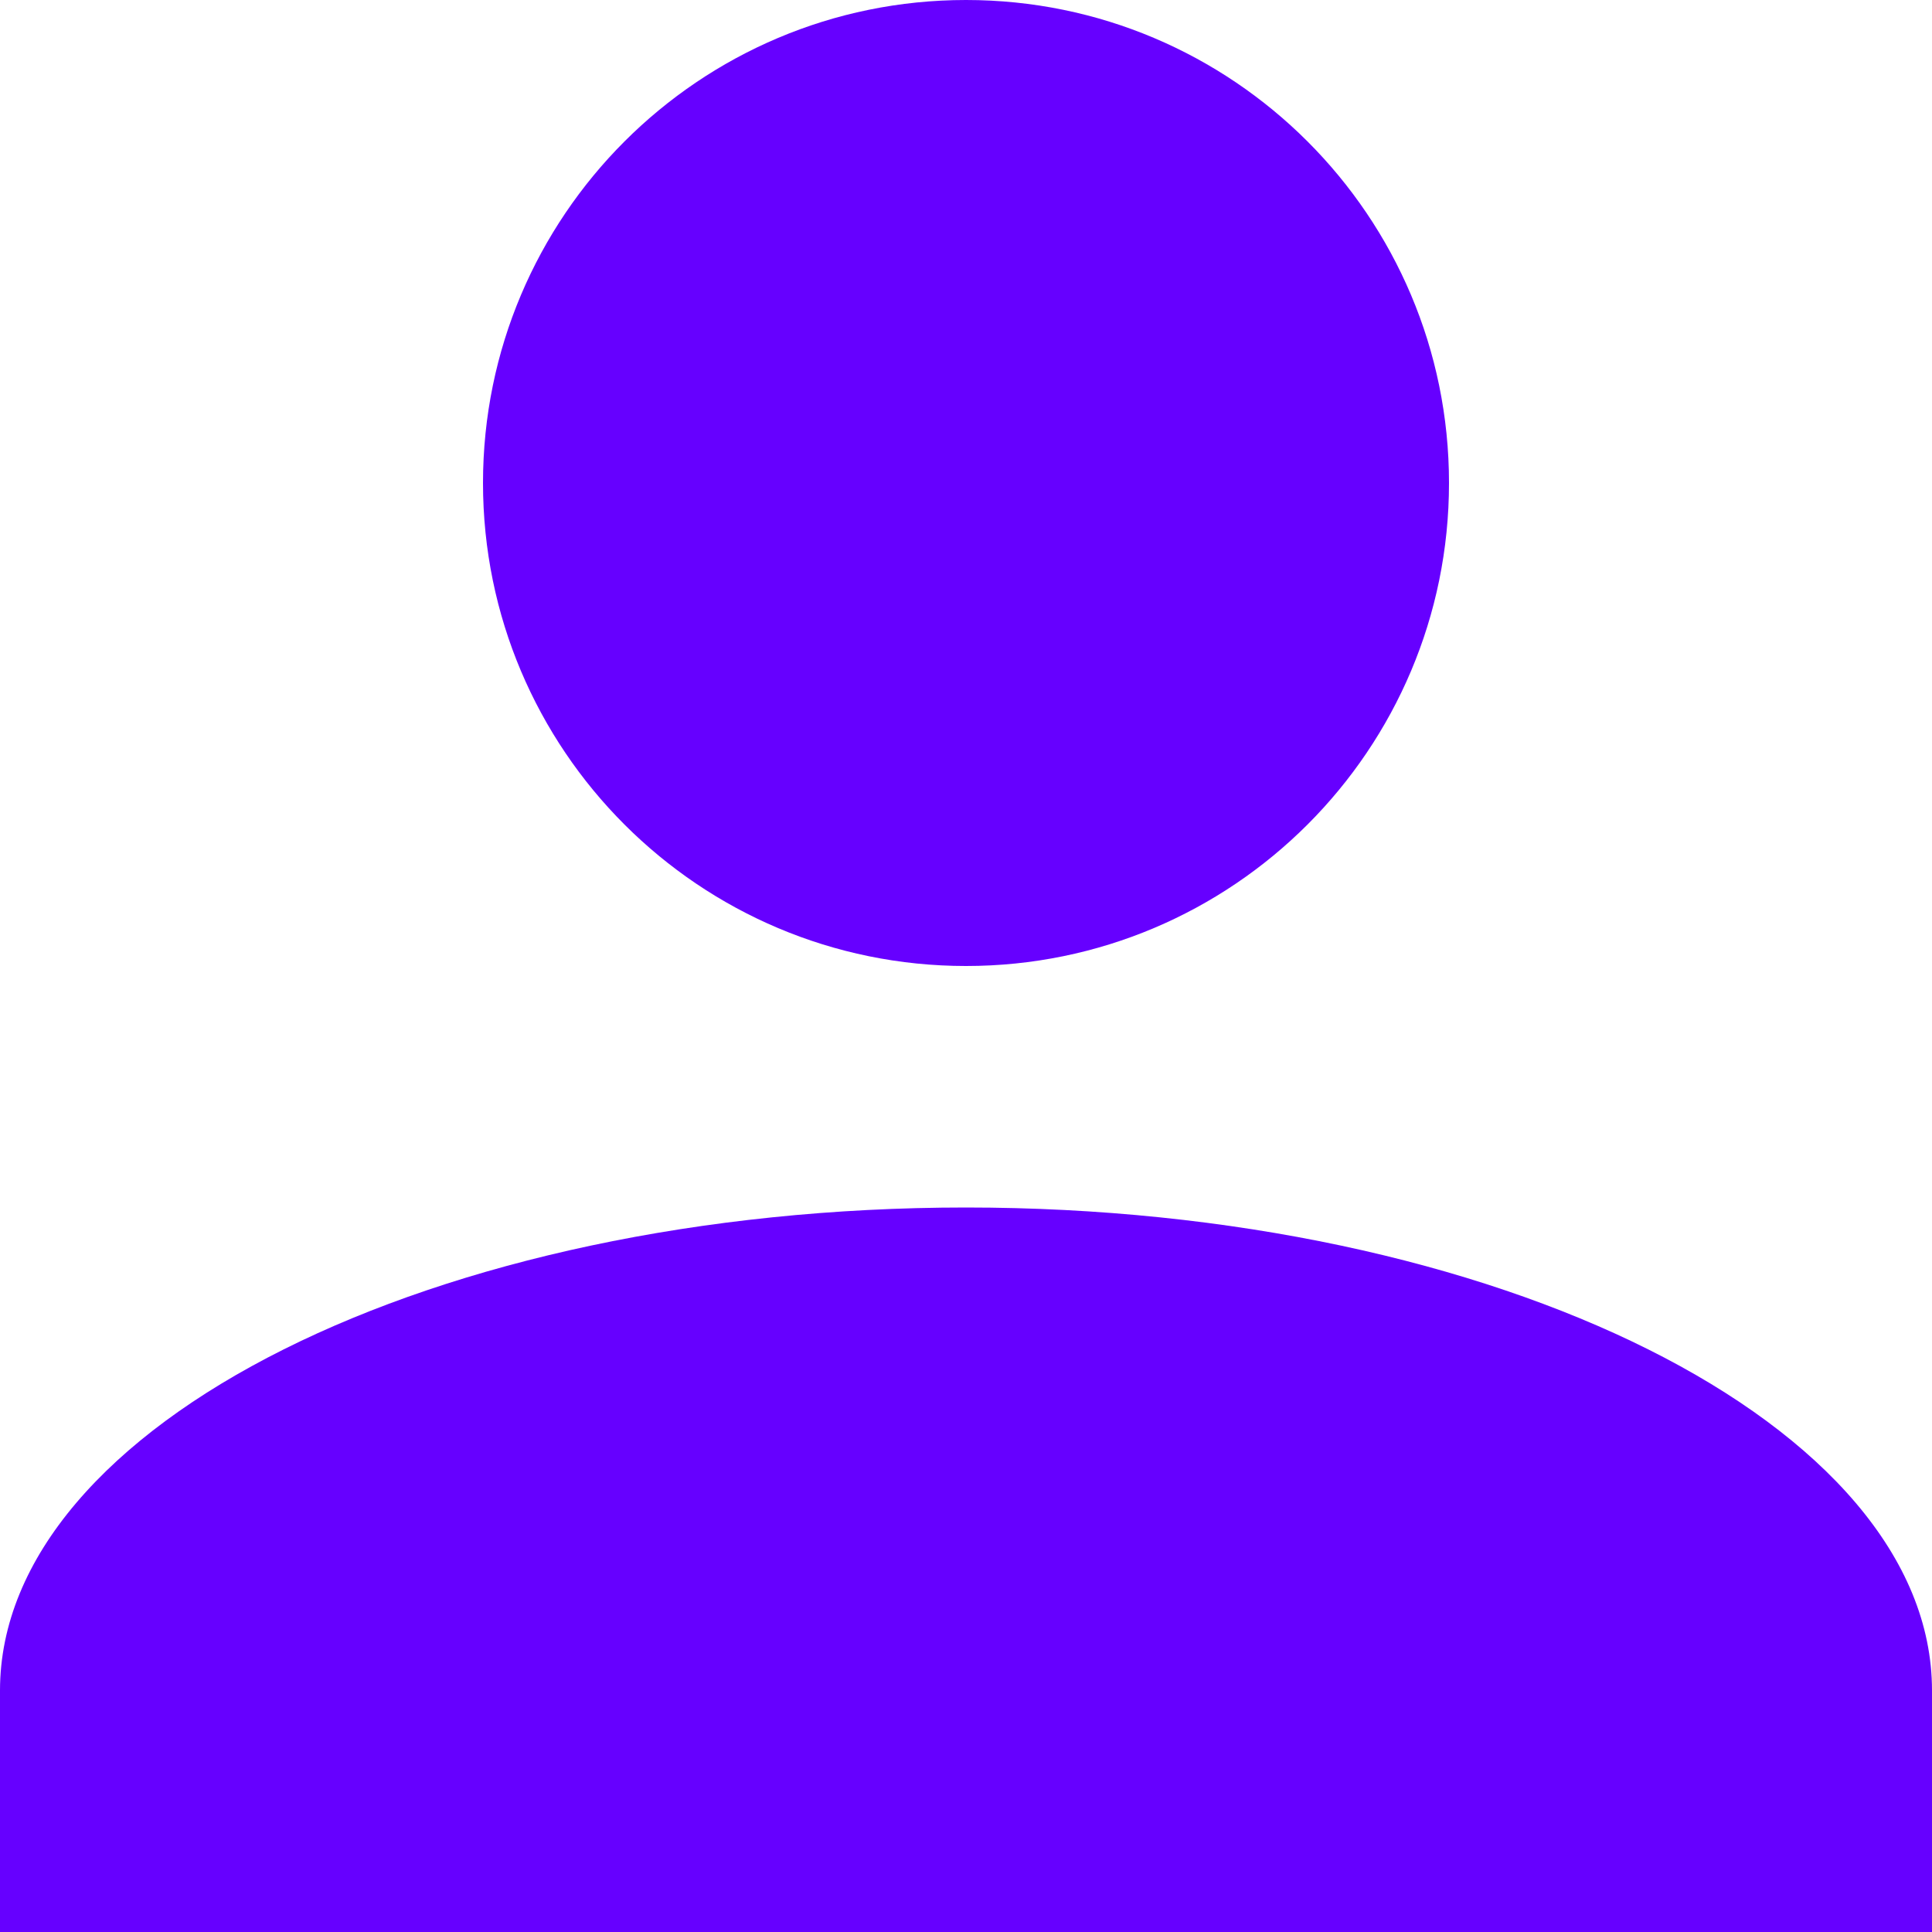
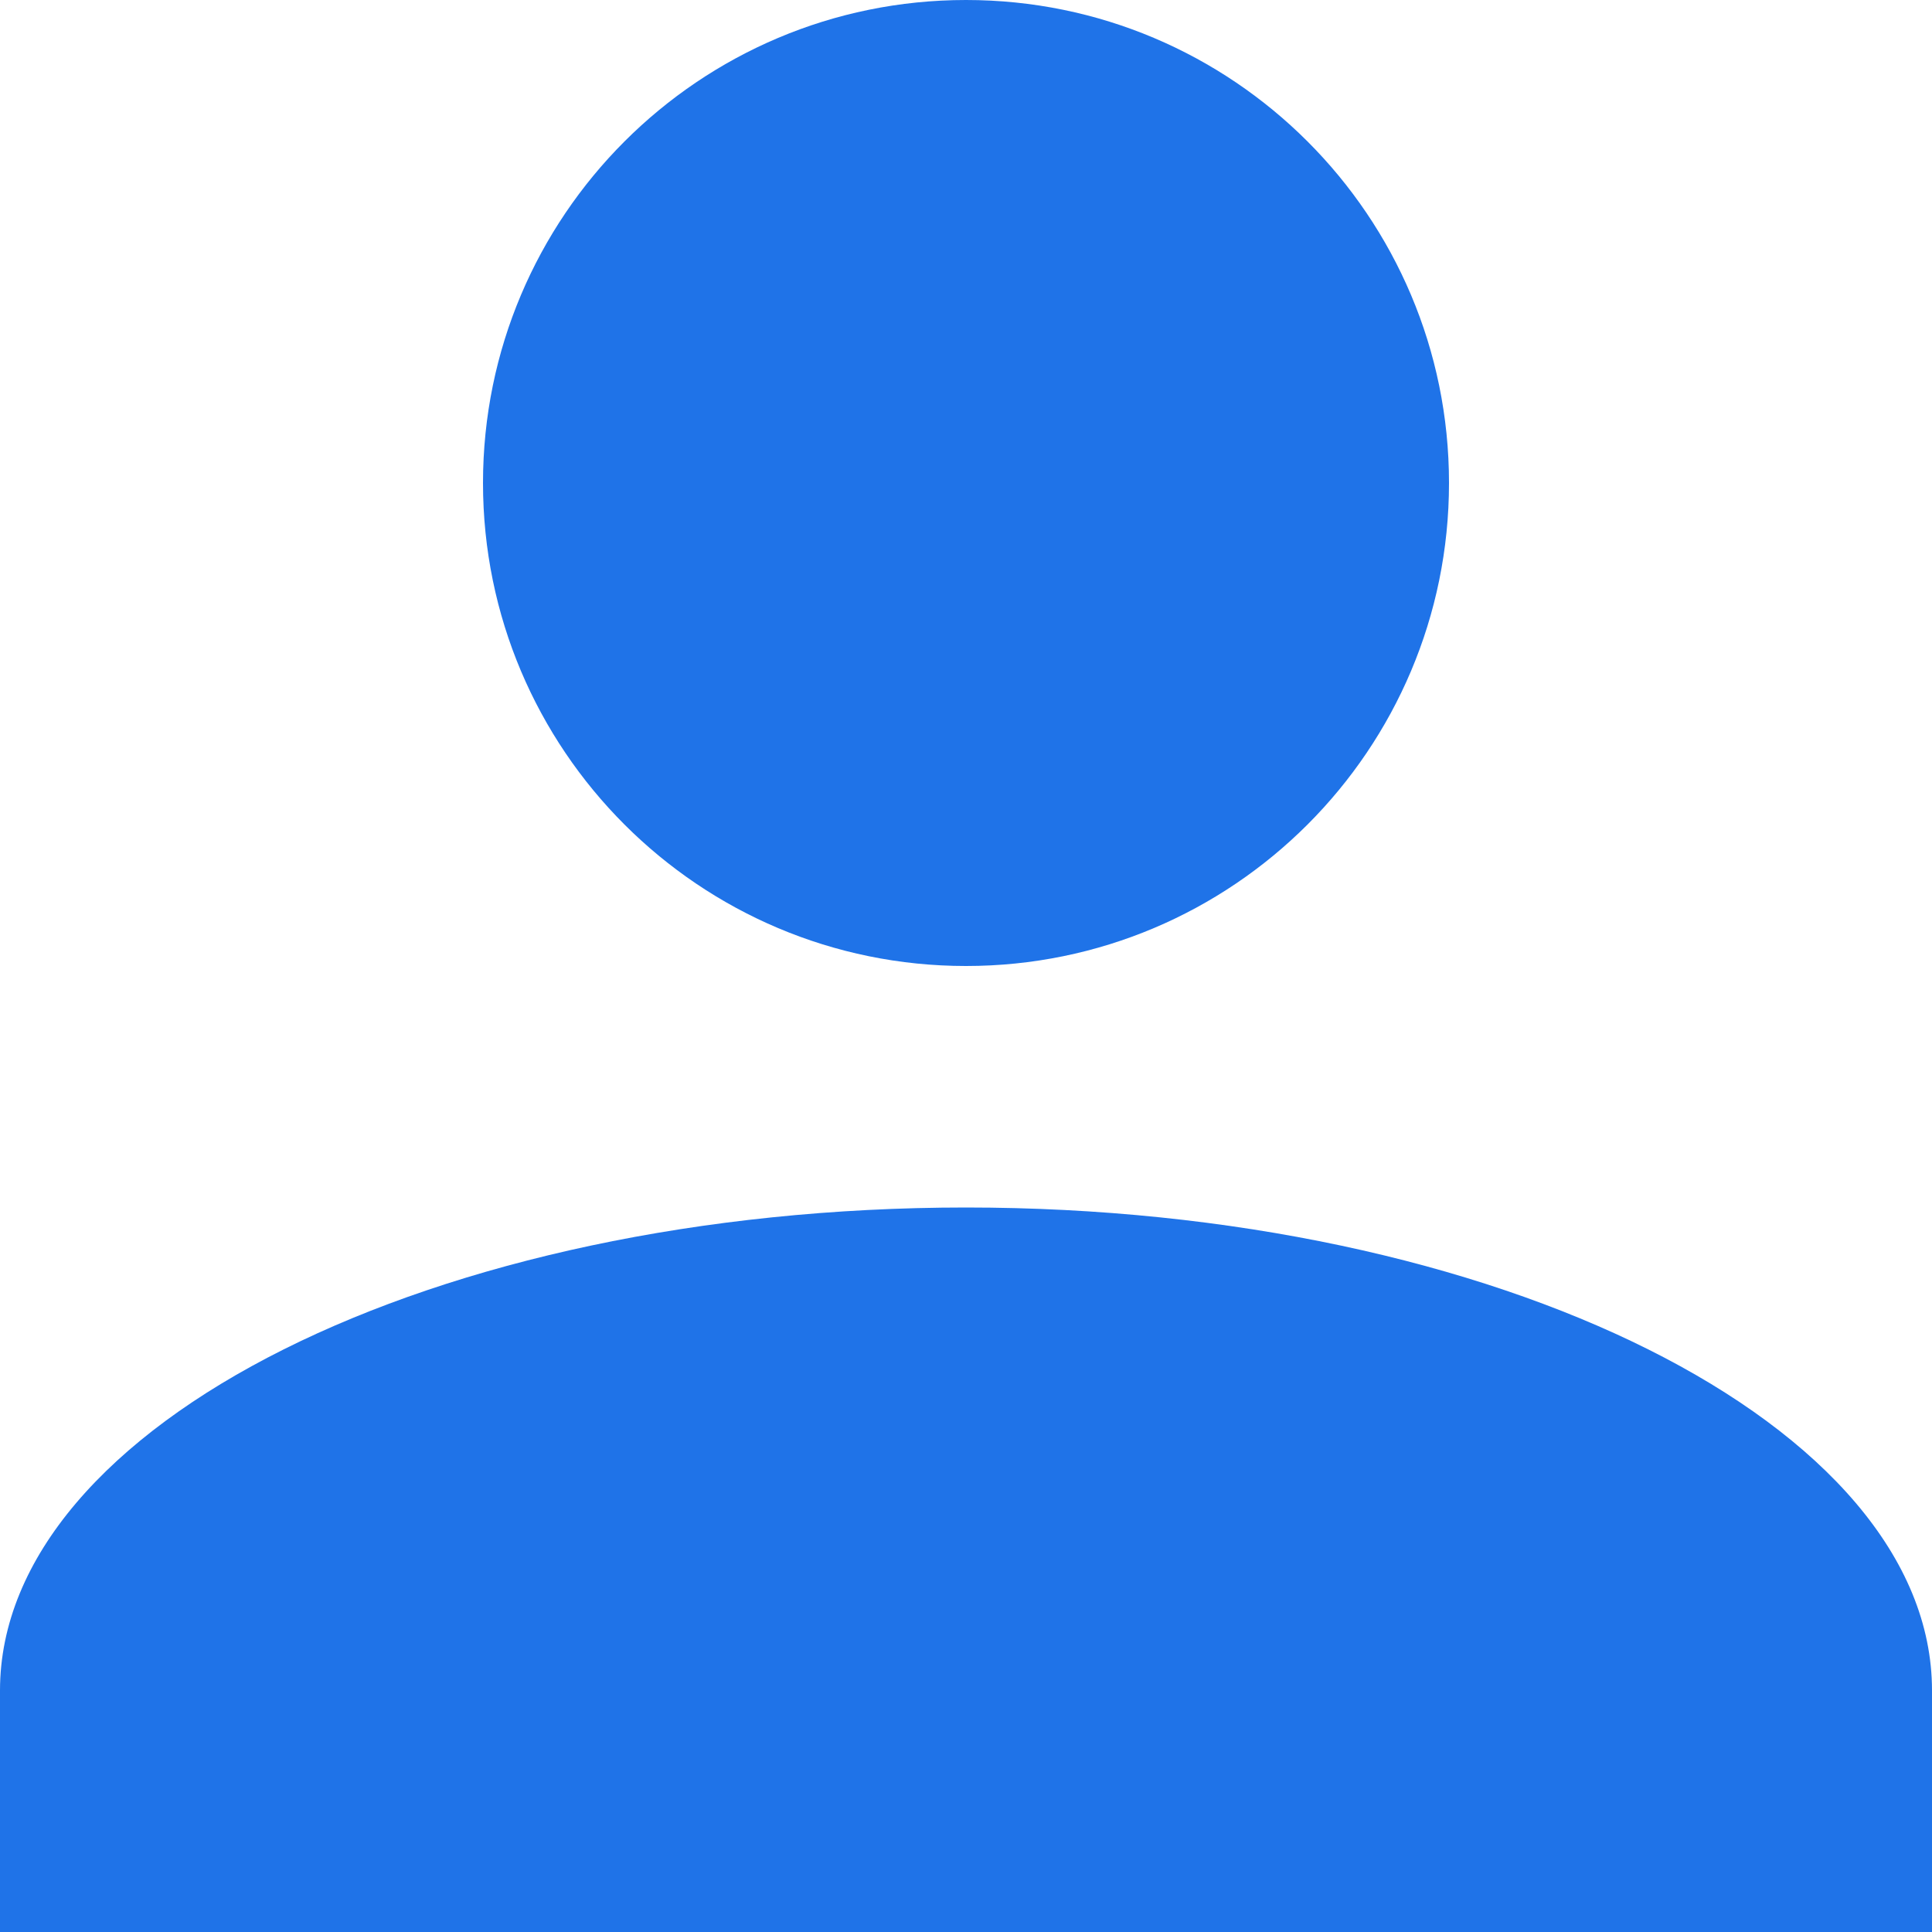
<svg xmlns="http://www.w3.org/2000/svg" width="22" height="22">
-   <path d="M0 22v-2.75c0-3.026 4.95-5.5 11-5.5s11 2.475 11 5.5V22zM5.5 5.5A5.5 5.5 0 1111 11a5.5 5.5 0 01-5.5-5.5z" fill="#6600ff" />
+   <path d="M0 22v-2.75c0-3.026 4.95-5.5 11-5.5s11 2.475 11 5.5V22zM5.5 5.5A5.5 5.5 0 1111 11a5.5 5.5 0 01-5.5-5.5z" fill="#1f73e8" />
</svg>
